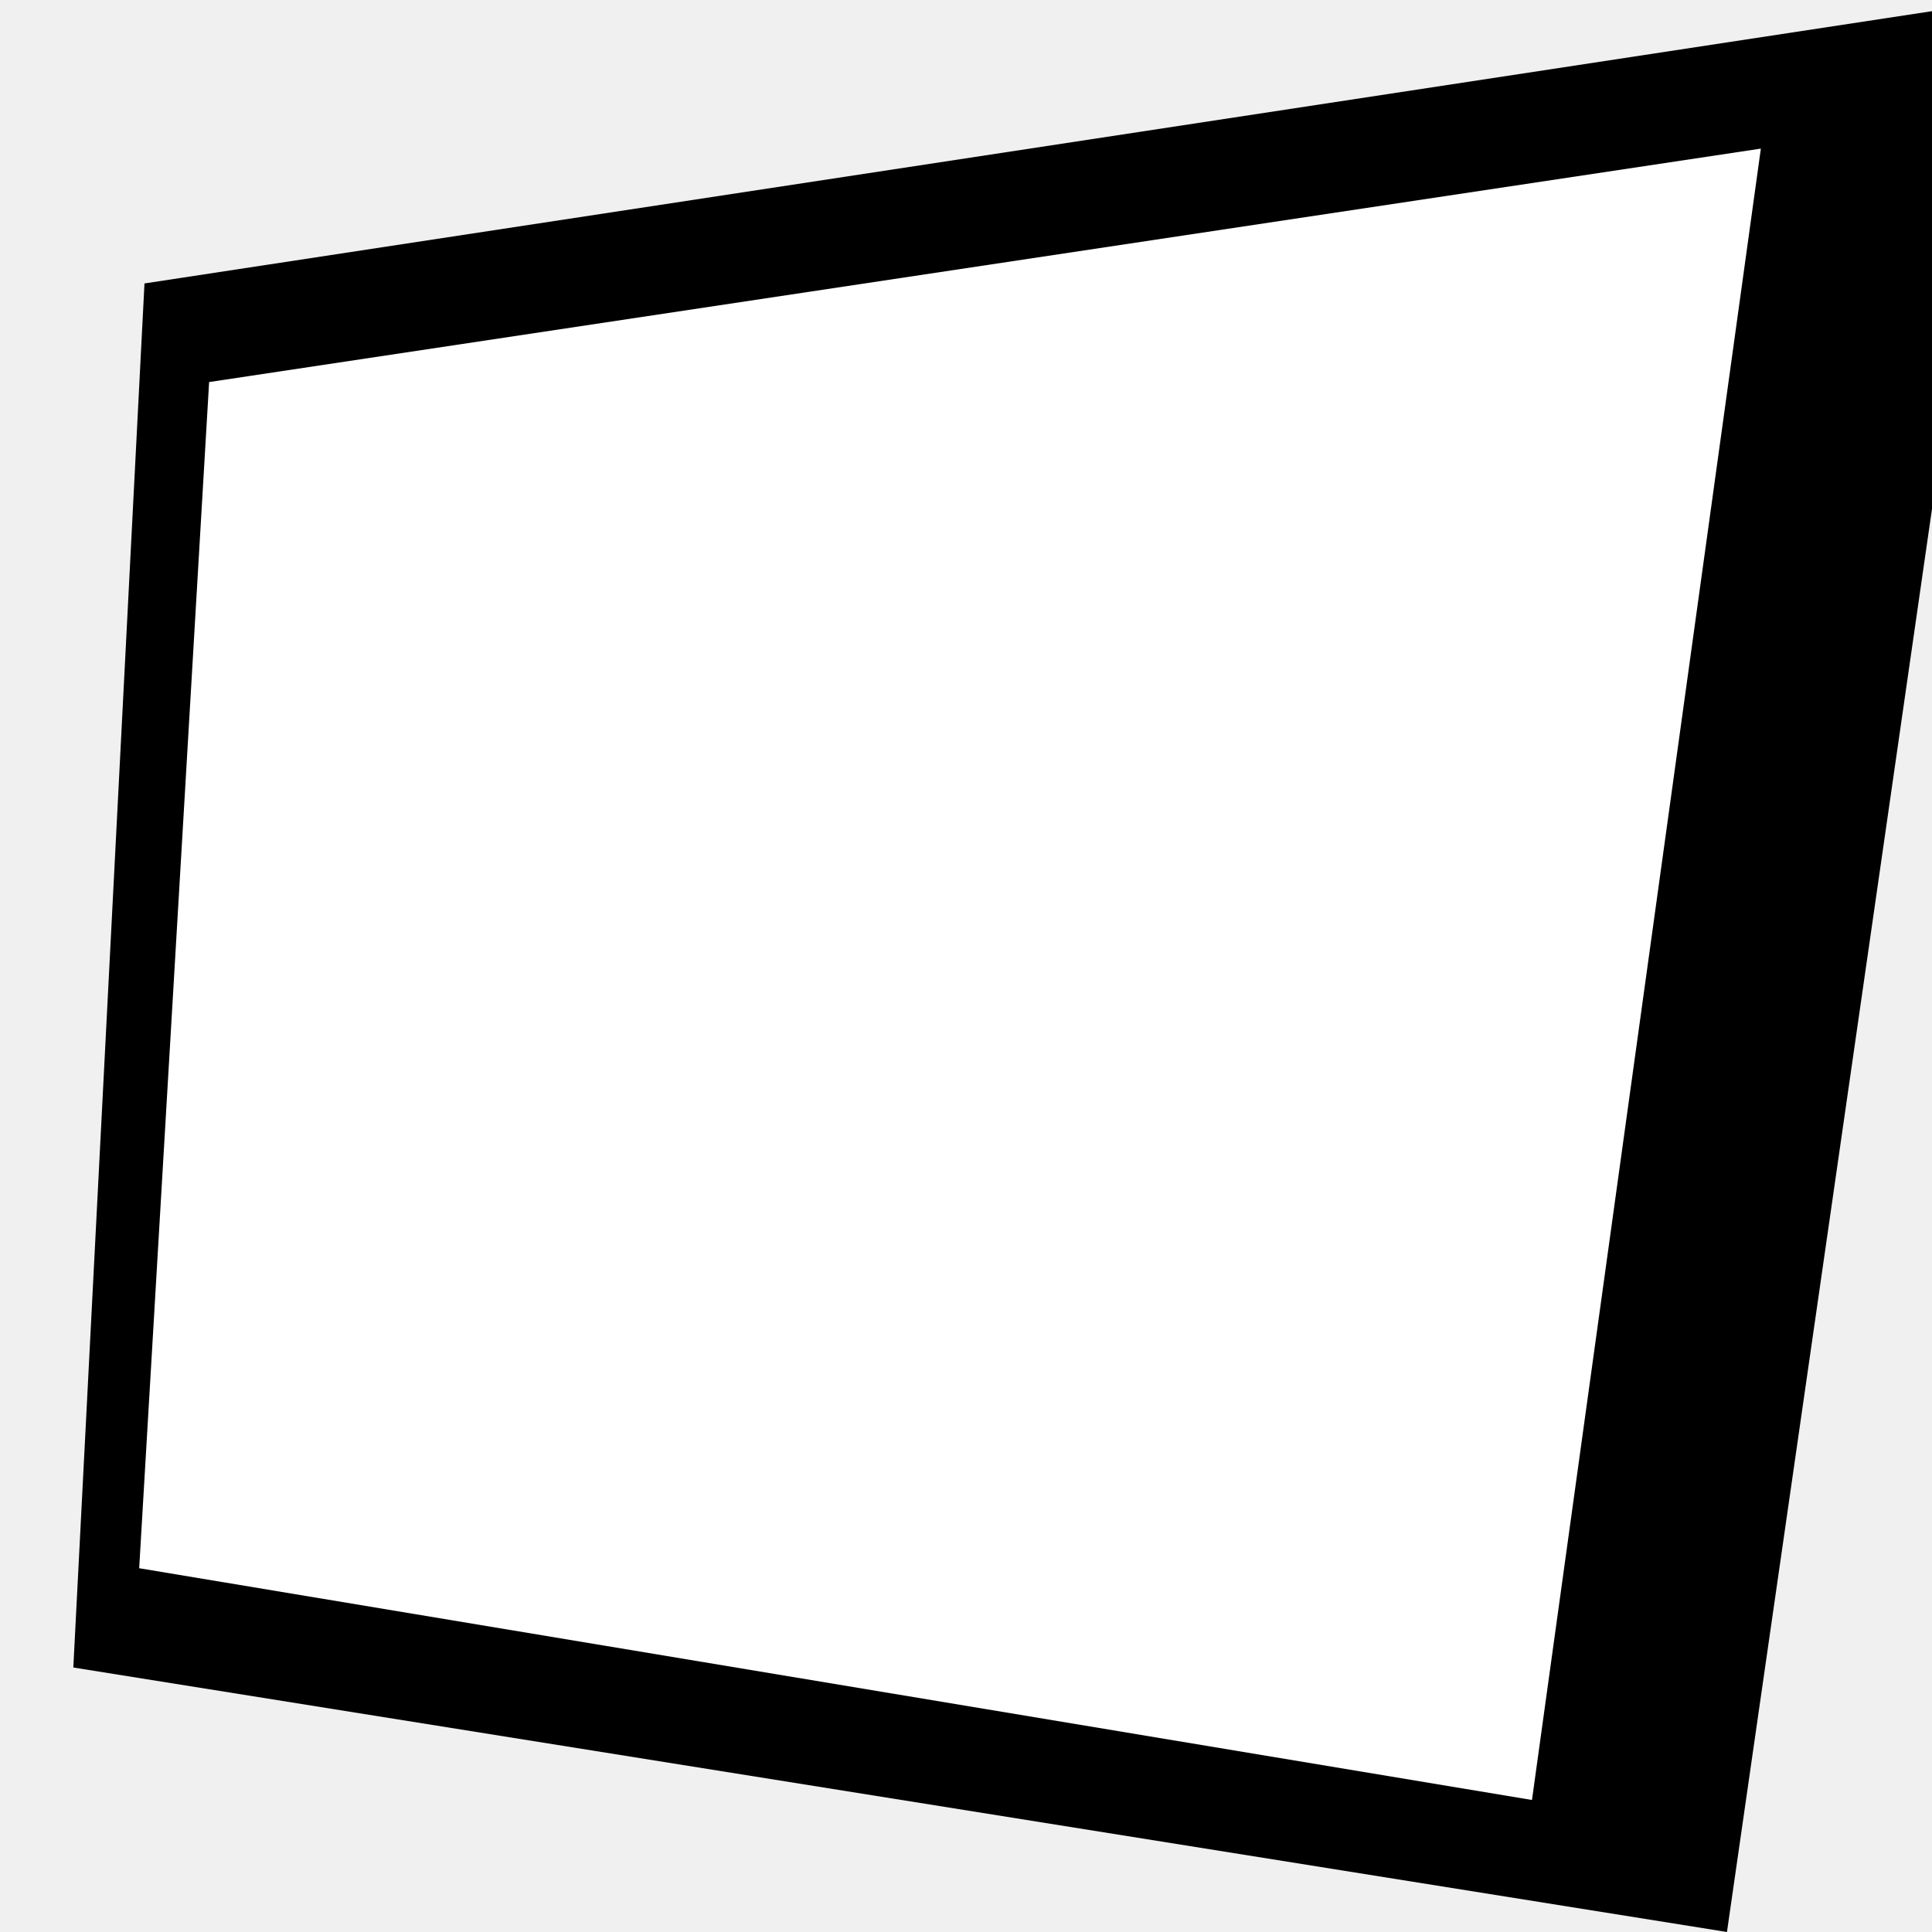
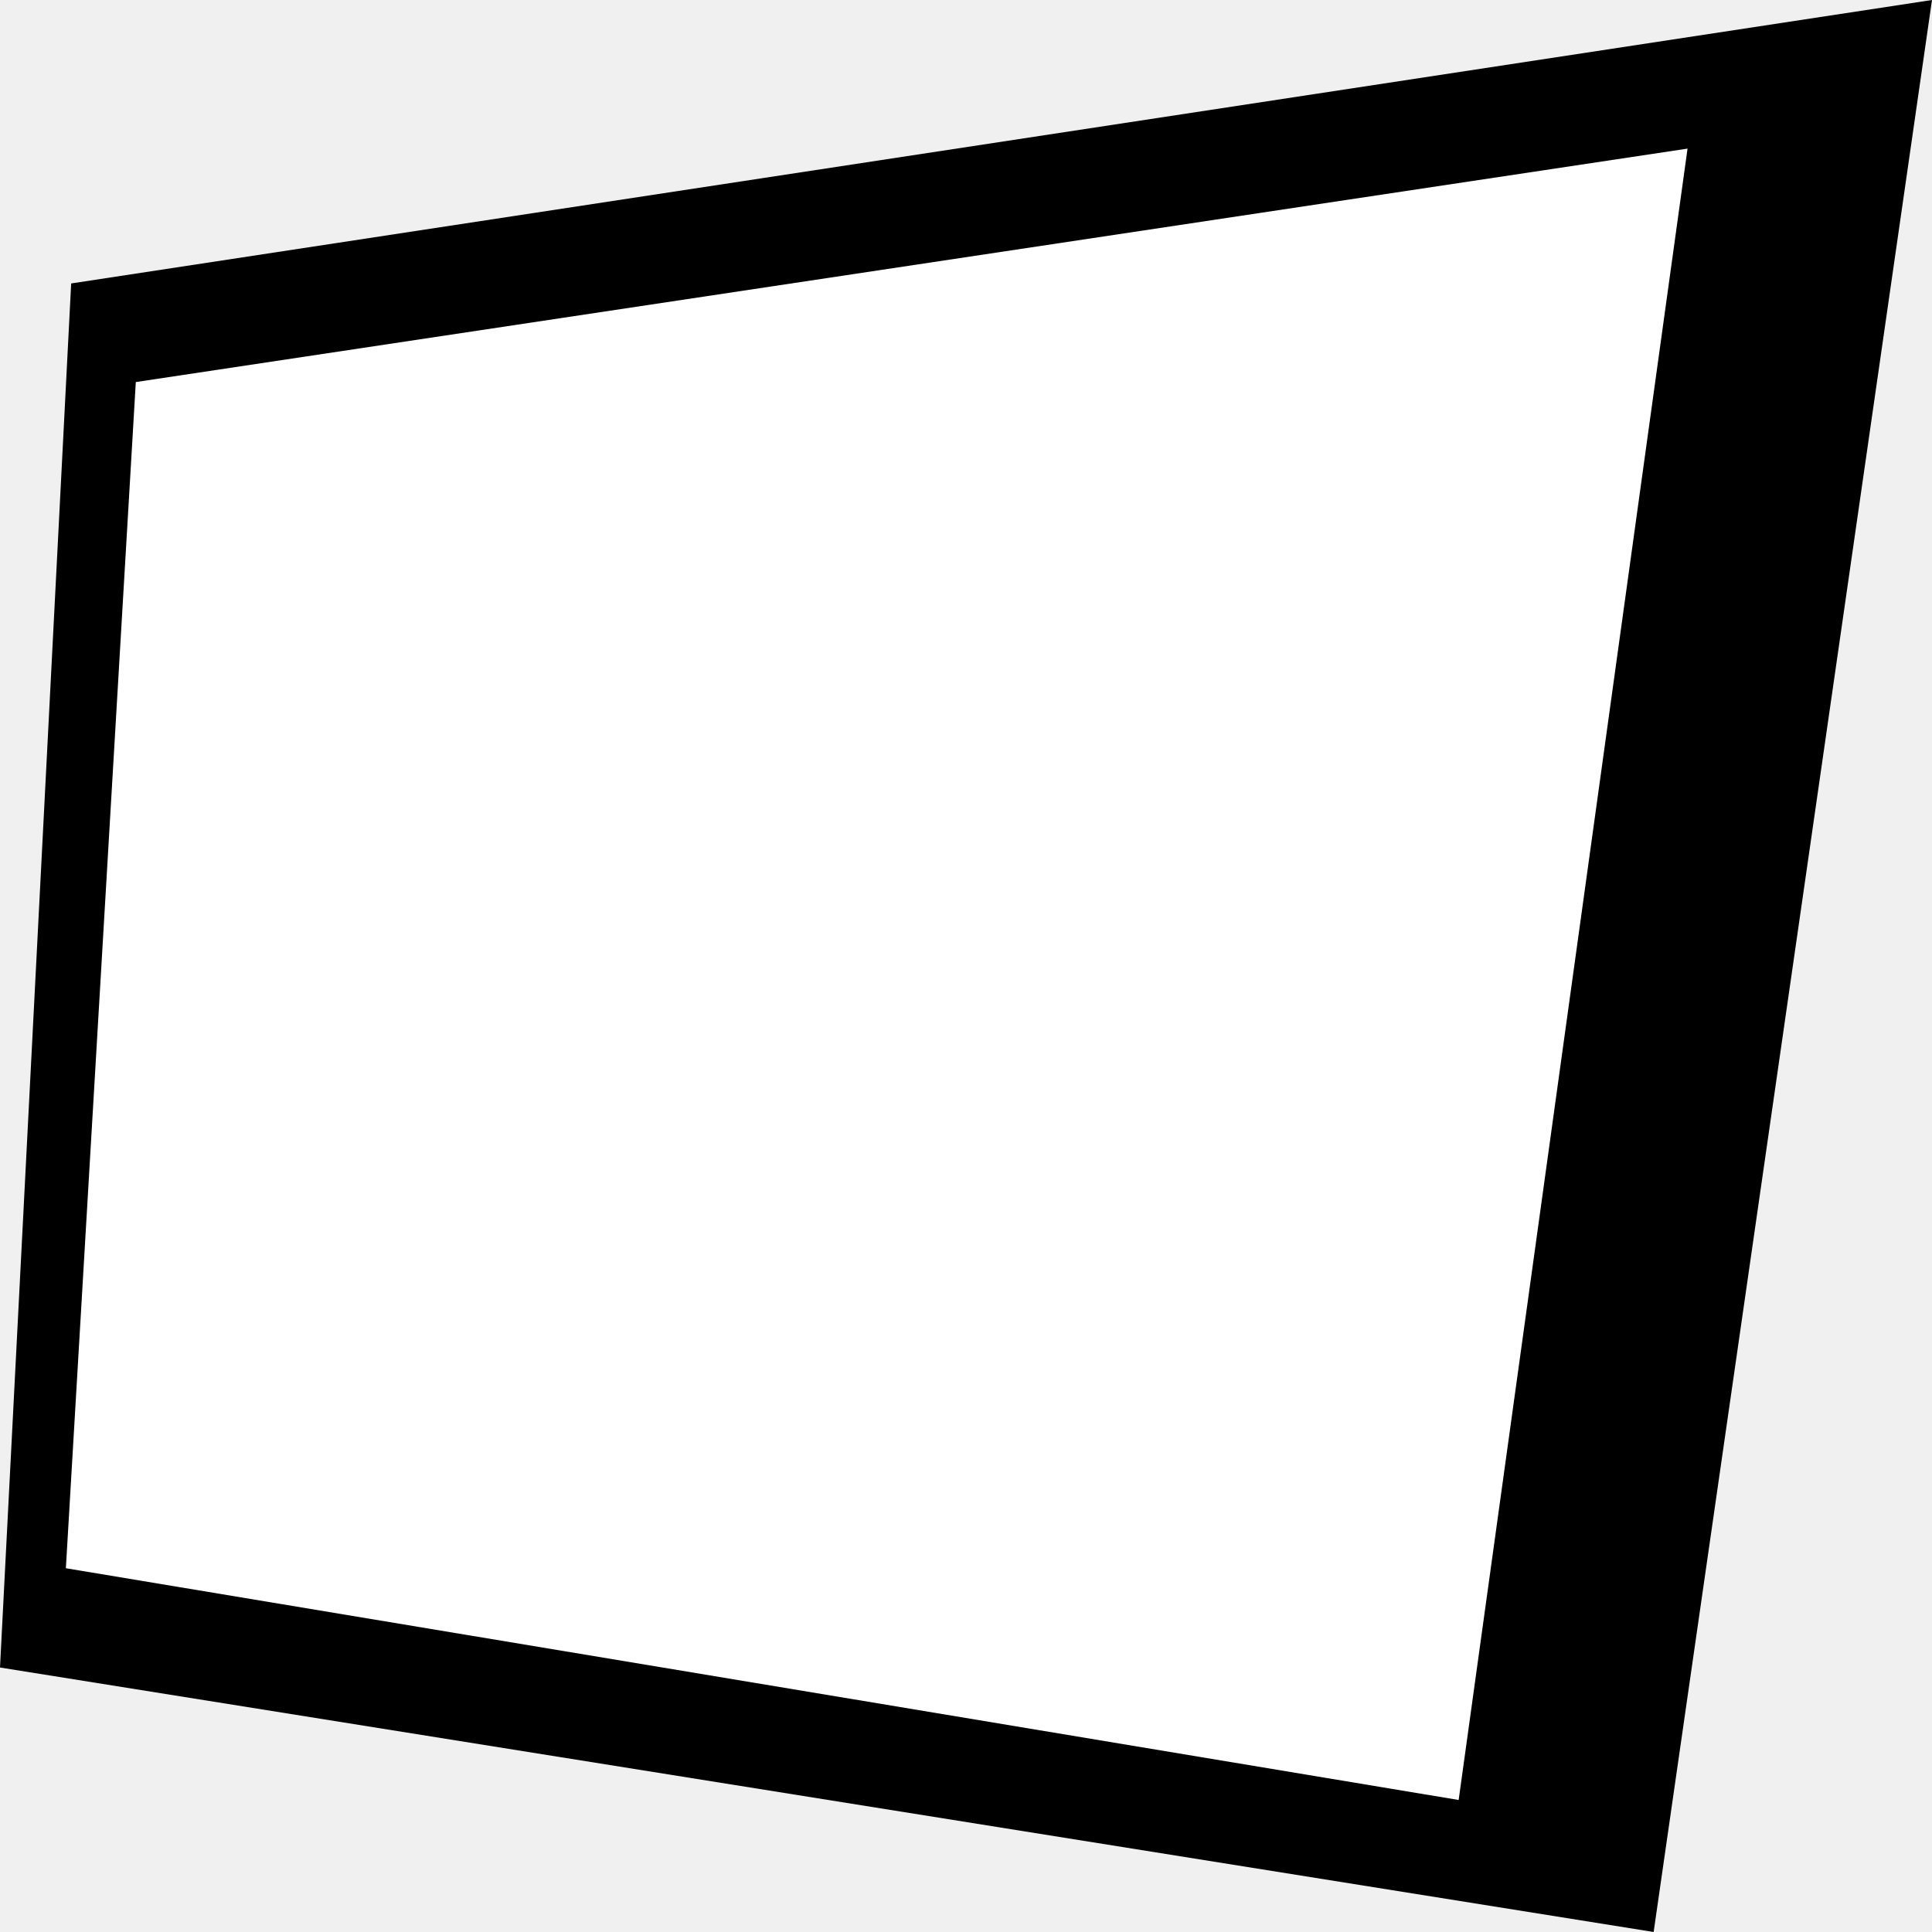
<svg xmlns="http://www.w3.org/2000/svg" width="100%" height="100%" viewBox="0 0 50 50" version="1.1" xml:space="preserve" style="fill-rule:evenodd;clip-rule:evenodd;stroke-linejoin:round;stroke-miterlimit:2;">
  <g transform="matrix(1,0,0,1,-136.896,0)">
    <g id="AvatarBorderInverse" transform="matrix(0.195312,0,0,0.195312,136.896,0)">
      <rect x="0" y="0" width="256" height="256" style="fill:none;" />
-       <clipPath id="_clip1">
-         <rect x="0" y="0" width="256" height="256" />
-       </clipPath>
-       <g clip-path="url(#_clip1)">
-         <g transform="matrix(-1,0,0,1,267.951,0)">
-           <path d="M2.236,0L248.806,37.558L258.236,220.954L39.119,256L2.236,0Z" />
-         </g>
-         <g transform="matrix(-1,0,0,1,267.951,0)">
-           <path d="M34.628,19.692L240.241,50.625L249.508,207.799L64.956,238.508L34.628,19.692Z" style="fill:white;" />
-         </g>
+       <g transform="matrix(-1,0,0,1,258.236,0)">
+         <path d="M2.236,0L248.806,37.558L258.236,220.954L39.119,256L2.236,0Z" />
+       </g>
+       <g transform="matrix(-1,0,0,1,258.236,0)">
+         <path d="M34.628,19.692L240.241,50.625L249.508,207.799L64.956,238.508L34.628,19.692Z" style="fill:white;" />
      </g>
    </g>
  </g>
</svg>
